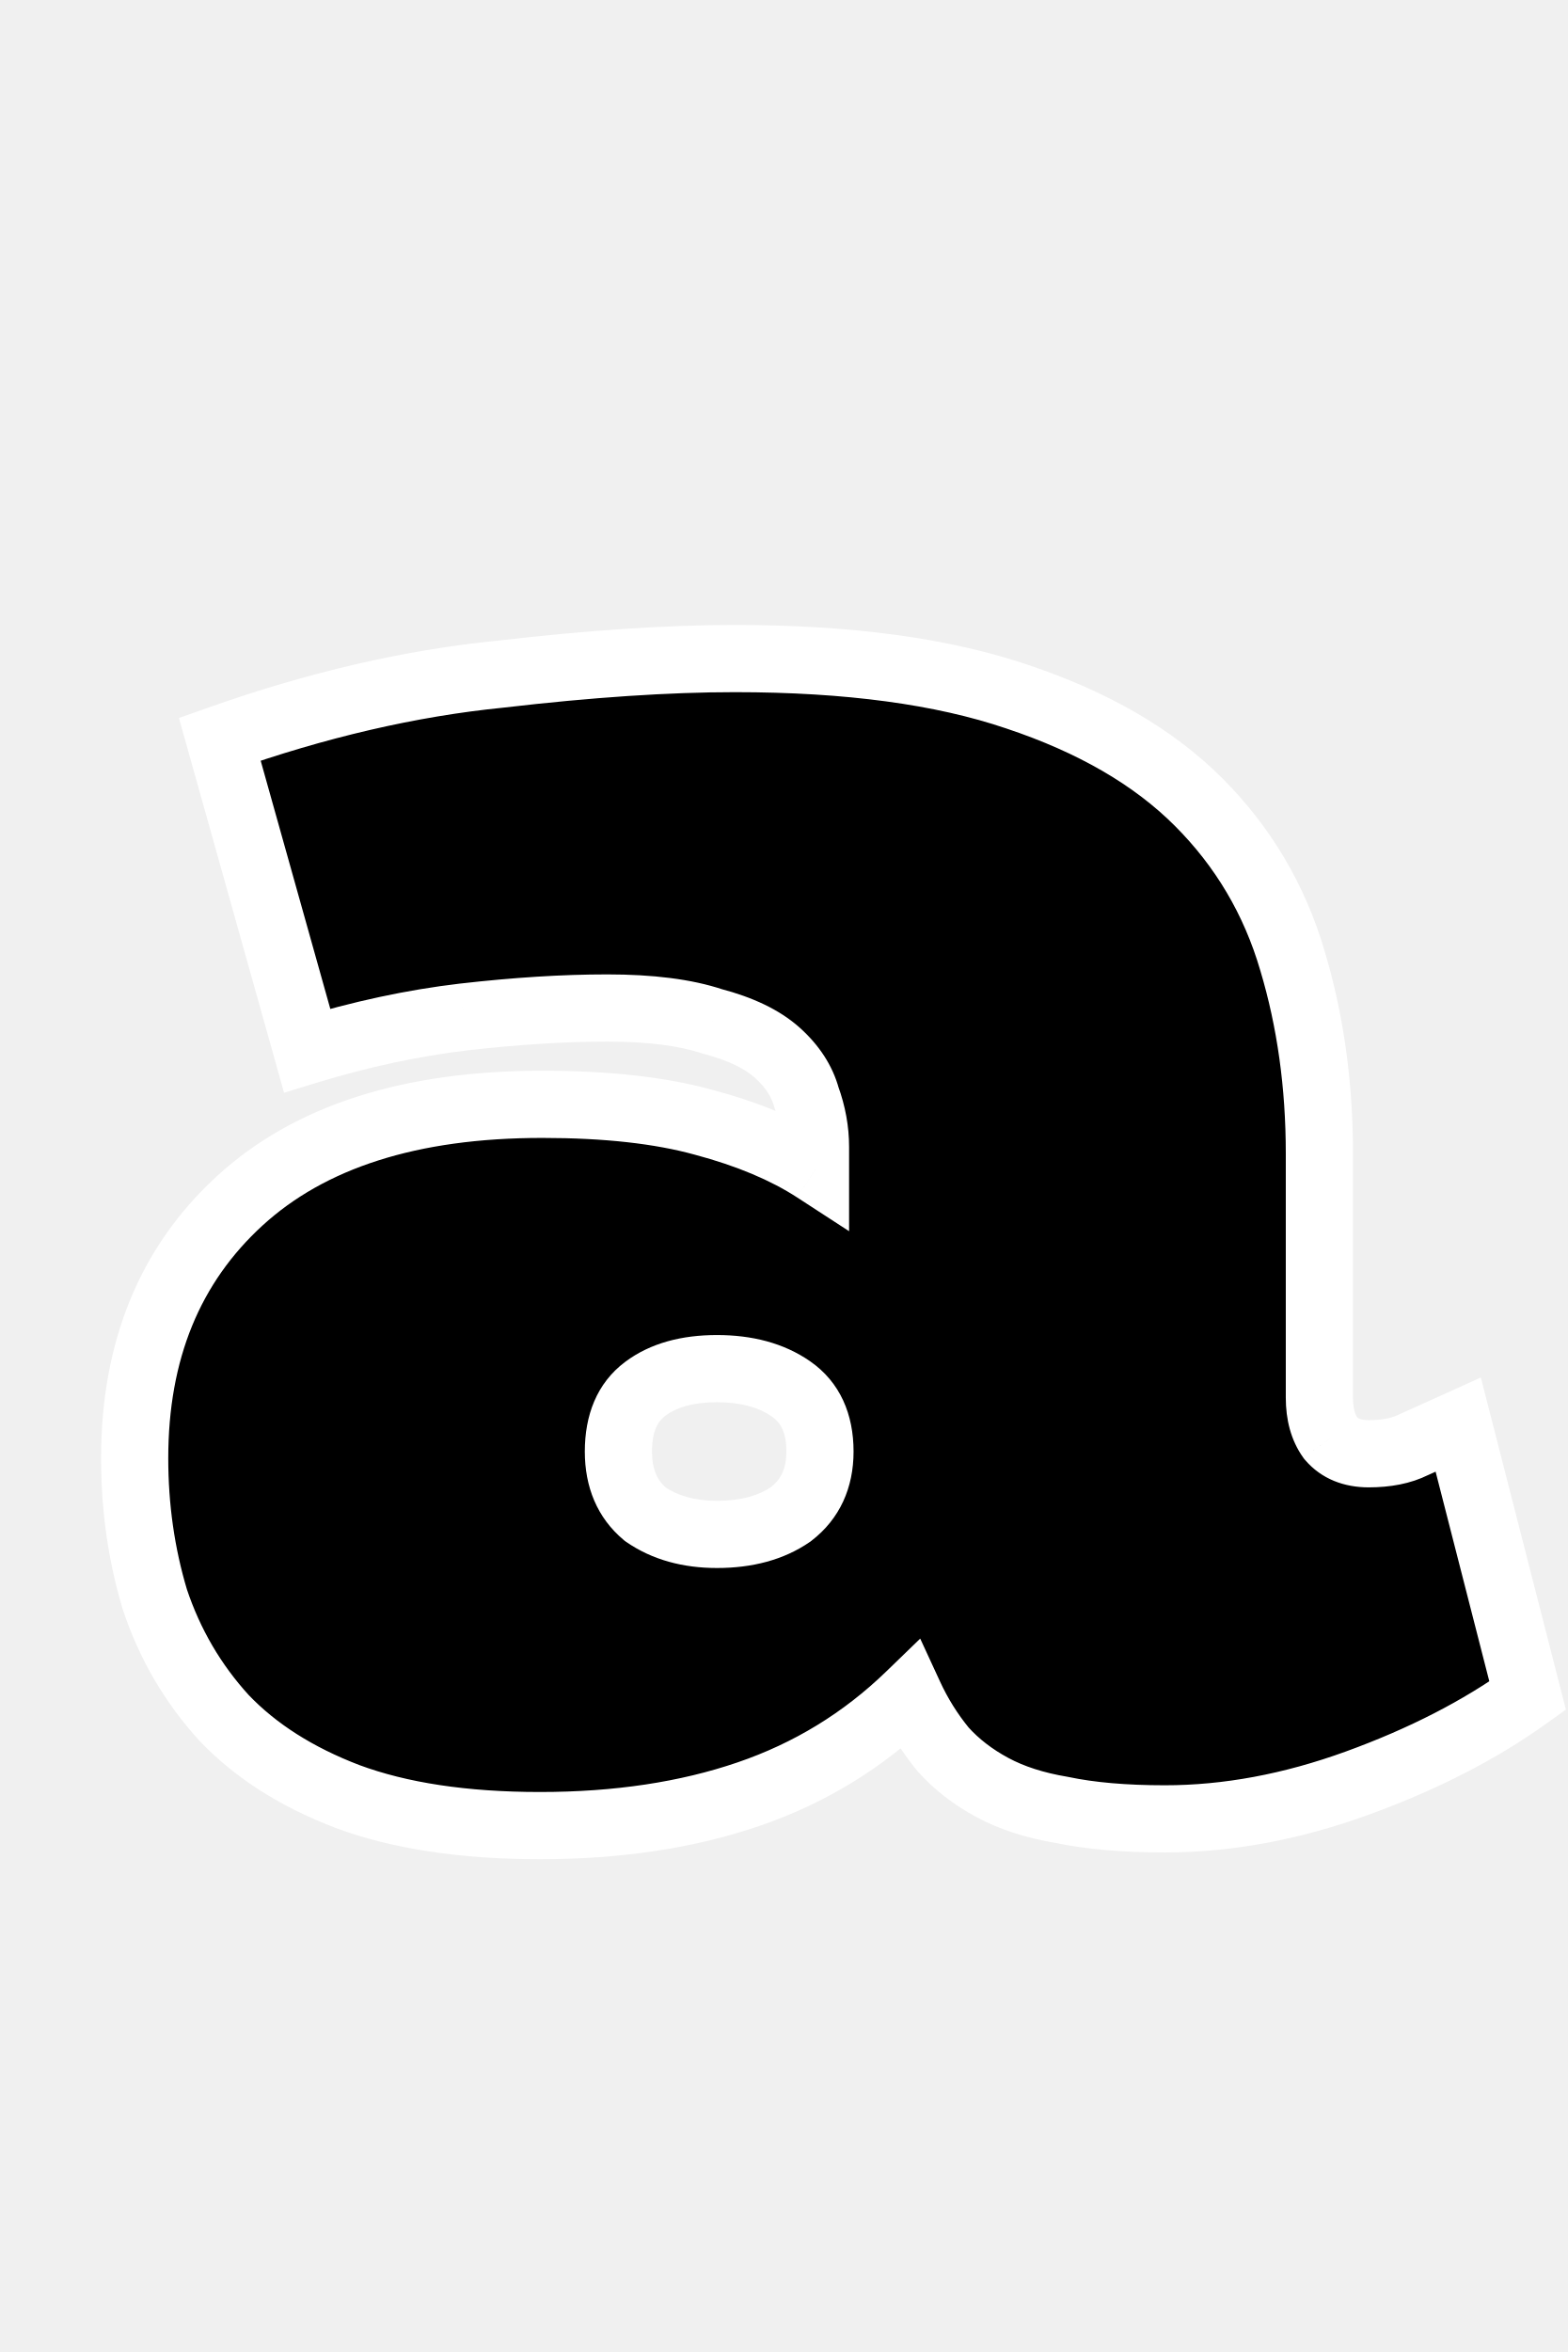
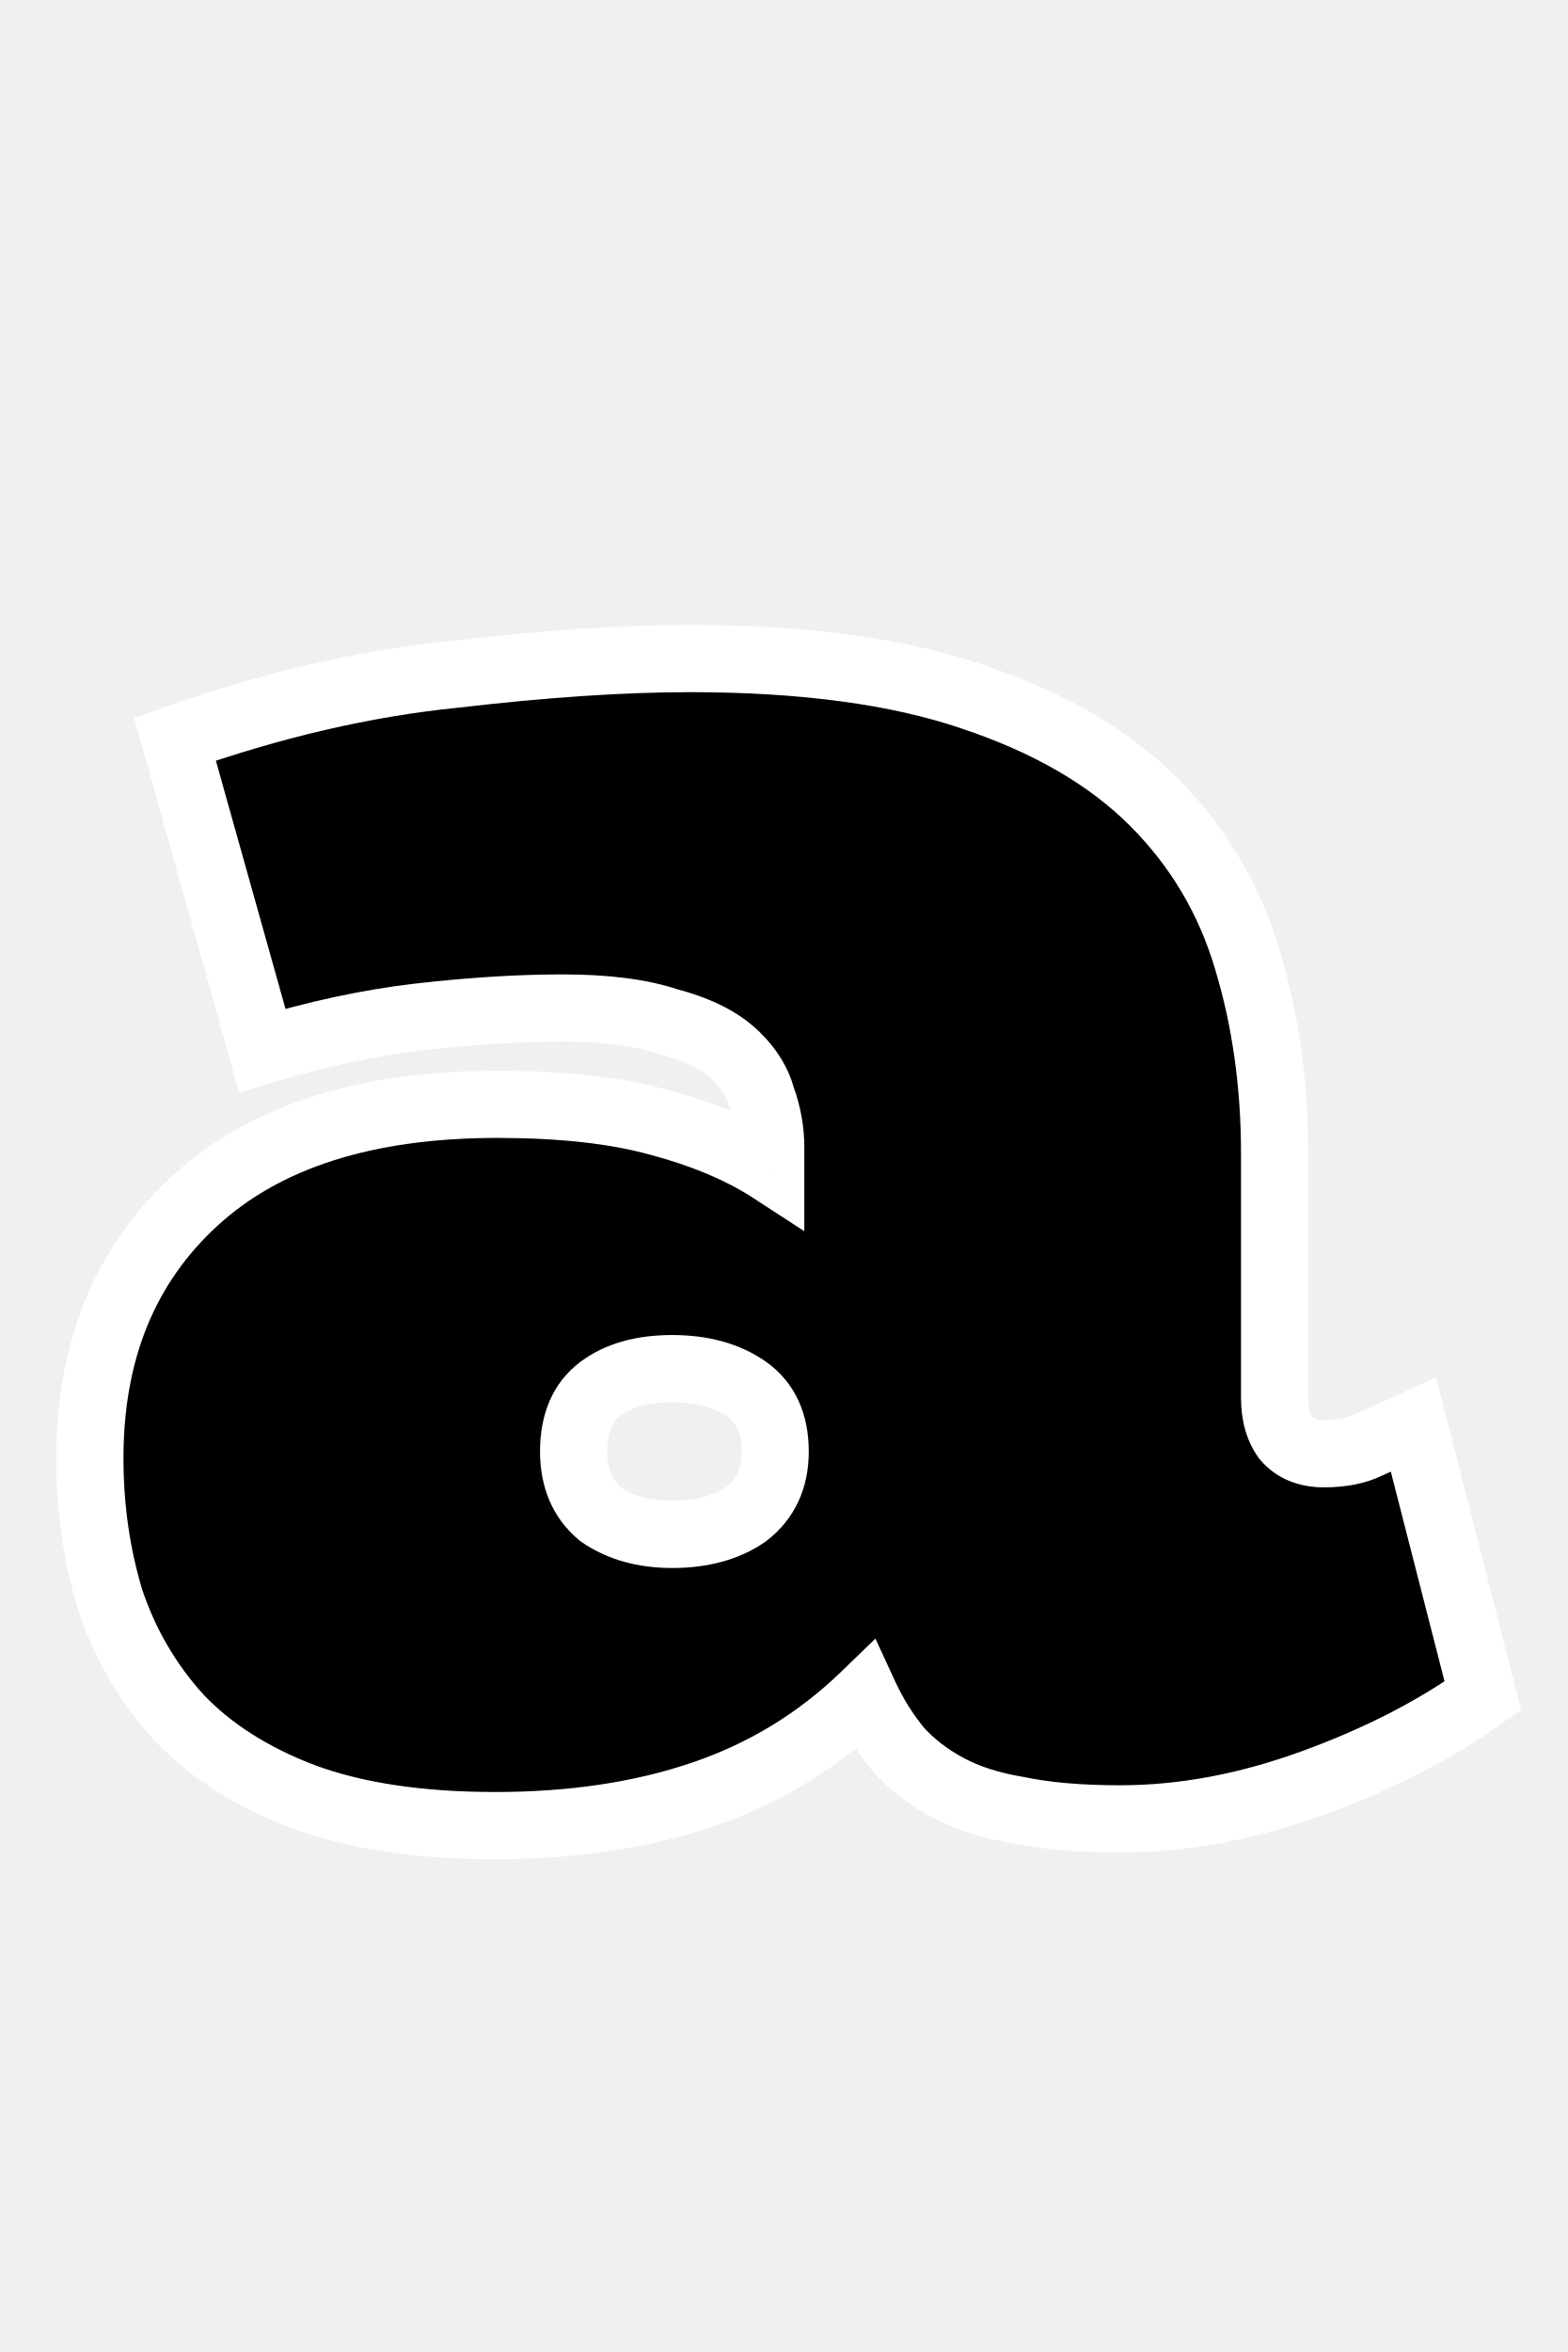
<svg xmlns="http://www.w3.org/2000/svg" width="70" height="105" viewBox="0 0 70 105" fill="none">
-   <path d="M9.813 33C14.146 31.467 18.313 30.5 22.313 30.1C26.313 29.633 29.813 29.4 32.813 29.4C37.88 29.4 42.08 29.967 45.413 31.1C48.813 32.233 51.513 33.8 53.513 35.8C55.513 37.8 56.913 40.167 57.713 42.9C58.513 45.567 58.913 48.433 58.913 51.5V62.4C58.913 63.133 59.08 63.733 59.413 64.2C59.813 64.667 60.38 64.9 61.113 64.9C61.913 64.9 62.58 64.767 63.113 64.5C63.713 64.233 64.38 63.933 65.113 63.6L68.213 75.7C66.08 77.233 63.546 78.533 60.613 79.6C57.68 80.667 54.813 81.2 52.013 81.2C50.213 81.2 48.68 81.067 47.413 80.8C46.213 80.6 45.18 80.267 44.313 79.8C43.446 79.333 42.713 78.767 42.113 78.1C41.513 77.367 41.013 76.567 40.613 75.7C38.546 77.7 36.146 79.167 33.413 80.1C30.68 81.033 27.58 81.5 24.113 81.5C20.713 81.5 17.846 81.067 15.513 80.2C13.246 79.333 11.413 78.167 10.013 76.7C8.613 75.167 7.58 73.4 6.913 71.4C6.313 69.4 6.013 67.3 6.013 65.1C6.013 60.3 7.58 56.467 10.713 53.6C13.846 50.733 18.346 49.3 24.213 49.3C27.08 49.3 29.48 49.567 31.413 50.1C33.413 50.633 35.08 51.333 36.413 52.2V51.2C36.413 50.467 36.28 49.733 36.013 49C35.813 48.267 35.38 47.6 34.713 47C34.046 46.4 33.08 45.933 31.813 45.6C30.613 45.2 29.046 45 27.113 45C25.18 45 23.046 45.133 20.713 45.4C18.446 45.667 16.113 46.167 13.713 46.9L9.813 33ZM27.613 64.8C27.613 66 28.013 66.933 28.813 67.6C29.68 68.2 30.746 68.5 32.013 68.5C33.346 68.5 34.446 68.2 35.313 67.6C36.18 66.933 36.613 66 36.613 64.8C36.613 63.533 36.18 62.6 35.313 62C34.446 61.4 33.346 61.1 32.013 61.1C30.68 61.1 29.613 61.4 28.813 62C28.013 62.6 27.613 63.533 27.613 64.8Z" fill="black" />
-   <path d="M9.813 33L9.313 31.586L7.99 32.054L8.369 33.405L9.813 33ZM22.313 30.1L22.462 31.593L22.474 31.591L22.487 31.59L22.313 30.1ZM45.413 31.1L44.93 32.52L44.939 32.523L45.413 31.1ZM53.513 35.8L52.452 36.861L53.513 35.8ZM57.713 42.9L56.273 43.321L56.276 43.331L57.713 42.9ZM59.413 64.2L58.192 65.072L58.231 65.126L58.274 65.176L59.413 64.2ZM63.113 64.5L62.504 63.129L62.472 63.143L62.442 63.158L63.113 64.5ZM65.113 63.6L66.566 63.228L66.122 61.494L64.492 62.234L65.113 63.6ZM68.213 75.7L69.088 76.918L69.92 76.32L69.666 75.328L68.213 75.7ZM60.613 79.6L60.1 78.19L60.613 79.6ZM47.413 80.8L47.722 79.332L47.691 79.326L47.66 79.32L47.413 80.8ZM44.313 79.8L43.602 81.121L44.313 79.8ZM42.113 78.1L40.952 79.05L40.974 79.077L40.998 79.103L42.113 78.1ZM40.613 75.7L41.975 75.071L41.089 73.152L39.57 74.622L40.613 75.7ZM33.413 80.1L32.928 78.68L33.413 80.1ZM15.513 80.2L14.977 81.601L14.984 81.604L14.991 81.606L15.513 80.2ZM10.013 76.7L8.905 77.711L8.916 77.724L8.928 77.736L10.013 76.7ZM6.913 71.4L5.476 71.831L5.483 71.853L5.49 71.874L6.913 71.4ZM10.713 53.6L11.725 54.707H11.725L10.713 53.6ZM31.413 50.1L31.014 51.546L31.026 51.549L31.413 50.1ZM36.413 52.2L35.595 53.458L37.913 54.964V52.2H36.413ZM36.013 49L34.566 49.395L34.582 49.454L34.603 49.513L36.013 49ZM34.713 47L35.716 45.885L35.716 45.885L34.713 47ZM31.813 45.6L31.338 47.023L31.384 47.038L31.431 47.051L31.813 45.6ZM20.713 45.4L20.543 43.91L20.538 43.91L20.713 45.4ZM13.713 46.9L12.269 47.305L12.683 48.783L14.151 48.334L13.713 46.9ZM28.813 67.6L27.853 68.752L27.904 68.795L27.959 68.833L28.813 67.6ZM35.313 67.6L36.167 68.833L36.198 68.812L36.227 68.789L35.313 67.6ZM35.313 62L34.459 63.233L35.313 62ZM28.813 62L27.913 60.8L28.813 62ZM10.313 34.414C14.549 32.915 18.598 31.979 22.462 31.593L22.164 28.607C18.028 29.021 13.743 30.018 9.313 31.586L10.313 34.414ZM22.487 31.59C26.447 31.128 29.887 30.9 32.813 30.9V27.9C29.739 27.9 26.179 28.139 22.139 28.61L22.487 31.59ZM32.813 30.9C37.781 30.9 41.804 31.457 44.93 32.52L45.896 29.68C42.355 28.476 37.978 27.9 32.813 27.9V30.9ZM44.939 32.523C48.175 33.602 50.655 35.063 52.452 36.861L54.574 34.739C52.371 32.537 49.451 30.865 45.887 29.677L44.939 32.523ZM52.452 36.861C54.273 38.681 55.544 40.828 56.273 43.321L59.153 42.479C58.282 39.506 56.753 36.919 54.574 34.739L52.452 36.861ZM56.276 43.331C57.03 45.844 57.413 48.565 57.413 51.5H60.413C60.413 48.302 59.996 45.289 59.15 42.469L56.276 43.331ZM57.413 51.5V62.4H60.413V51.5H57.413ZM57.413 62.4C57.413 63.359 57.632 64.288 58.192 65.072L60.633 63.328C60.527 63.179 60.413 62.908 60.413 62.4H57.413ZM58.274 65.176C59.014 66.04 60.035 66.4 61.113 66.4V63.4C60.724 63.4 60.611 63.293 60.552 63.224L58.274 65.176ZM61.113 66.4C62.07 66.4 62.983 66.242 63.784 65.842L62.442 63.158C62.176 63.292 61.756 63.4 61.113 63.4V66.4ZM63.722 65.871C64.327 65.602 64.997 65.3 65.734 64.966L64.492 62.234C63.762 62.566 63.099 62.865 62.504 63.129L63.722 65.871ZM63.66 63.972L66.76 76.072L69.666 75.328L66.566 63.228L63.66 63.972ZM67.337 74.482C65.334 75.922 62.928 77.162 60.1 78.19L61.126 81.01C64.165 79.905 66.825 78.545 69.088 76.918L67.337 74.482ZM60.1 78.19C57.312 79.204 54.619 79.7 52.013 79.7V82.7C55.007 82.7 58.047 82.129 61.126 81.01L60.1 78.19ZM52.013 79.7C50.28 79.7 48.856 79.571 47.722 79.332L47.104 82.268C48.503 82.562 50.146 82.7 52.013 82.7V79.7ZM47.66 79.32C46.585 79.141 45.716 78.852 45.024 78.479L43.602 81.121C44.643 81.681 45.841 82.059 47.166 82.28L47.66 79.32ZM45.024 78.479C44.294 78.086 43.702 77.623 43.228 77.097L40.998 79.103C41.724 79.91 42.598 80.58 43.602 81.121L45.024 78.479ZM43.274 77.15C42.755 76.516 42.322 75.824 41.975 75.071L39.251 76.329C39.704 77.309 40.271 78.218 40.952 79.05L43.274 77.15ZM39.57 74.622C37.663 76.468 35.453 77.818 32.928 78.68L33.898 81.519C36.839 80.515 39.43 78.932 41.656 76.778L39.57 74.622ZM32.928 78.68C30.379 79.551 27.447 80 24.113 80V83C27.712 83 30.981 82.516 33.898 81.519L32.928 78.68ZM24.113 80C20.83 80 18.152 79.58 16.035 78.794L14.991 81.606C17.54 82.553 20.595 83 24.113 83V80ZM16.049 78.799C13.95 77.996 12.317 76.941 11.098 75.664L8.928 77.736C10.509 79.392 12.543 80.67 14.977 81.601L16.049 78.799ZM11.121 75.689C9.864 74.313 8.937 72.73 8.336 70.926L5.49 71.874C6.222 74.07 7.361 76.021 8.905 77.711L11.121 75.689ZM8.35 70.969C7.794 69.116 7.513 67.162 7.513 65.1H4.513C4.513 67.438 4.832 69.684 5.476 71.831L8.35 70.969ZM7.513 65.1C7.513 60.66 8.945 57.251 11.725 54.707L9.7 52.493C6.214 55.683 4.513 59.94 4.513 65.1H7.513ZM11.725 54.707C14.492 52.176 18.577 50.8 24.213 50.8V47.8C18.115 47.8 13.201 49.291 9.7 52.493L11.725 54.707ZM24.213 50.8C26.997 50.8 29.253 51.06 31.014 51.546L31.812 48.654C29.706 48.073 27.162 47.8 24.213 47.8V50.8ZM31.026 51.549C32.917 52.053 34.428 52.699 35.595 53.458L37.23 50.942C35.731 49.968 33.909 49.213 31.799 48.651L31.026 51.549ZM37.913 52.2V51.2H34.913V52.2H37.913ZM37.913 51.2C37.913 50.281 37.745 49.374 37.423 48.487L34.603 49.513C34.814 50.092 34.913 50.652 34.913 51.2H37.913ZM37.46 48.605C37.172 47.547 36.558 46.642 35.716 45.885L33.709 48.115C34.201 48.558 34.454 48.986 34.566 49.395L37.46 48.605ZM35.716 45.885C34.809 45.069 33.594 44.518 32.195 44.149L31.431 47.051C32.565 47.349 33.283 47.731 33.709 48.115L35.716 45.885ZM32.287 44.177C30.876 43.706 29.132 43.5 27.113 43.5V46.5C28.961 46.5 30.35 46.694 31.338 47.023L32.287 44.177ZM27.113 43.5C25.112 43.5 22.921 43.638 20.543 43.91L20.883 46.89C23.172 46.629 25.247 46.5 27.113 46.5V43.5ZM20.538 43.91C18.174 44.188 15.752 44.709 13.275 45.465L14.151 48.334C16.474 47.625 18.719 47.145 20.888 46.89L20.538 43.91ZM15.157 46.495L11.257 32.595L8.369 33.405L12.269 47.305L15.157 46.495ZM26.113 64.8C26.113 66.369 26.656 67.755 27.853 68.752L29.773 66.448C29.369 66.111 29.113 65.631 29.113 64.8H26.113ZM27.959 68.833C29.124 69.639 30.504 70 32.013 70V67C30.989 67 30.235 66.76 29.667 66.367L27.959 68.833ZM32.013 70C33.57 70 34.99 69.648 36.167 68.833L34.459 66.367C33.903 66.752 33.122 67 32.013 67V70ZM36.227 68.789C37.503 67.808 38.113 66.413 38.113 64.8H35.113C35.113 65.587 34.856 66.059 34.398 66.411L36.227 68.789ZM38.113 64.8C38.113 63.154 37.523 61.706 36.167 60.767L34.459 63.233C34.836 63.494 35.113 63.912 35.113 64.8H38.113ZM36.167 60.767C34.99 59.952 33.57 59.6 32.013 59.6V62.6C33.122 62.6 33.903 62.848 34.459 63.233L36.167 60.767ZM32.013 59.6C30.462 59.6 29.047 59.949 27.913 60.8L29.713 63.2C30.179 62.851 30.897 62.6 32.013 62.6V59.6ZM27.913 60.8C26.636 61.757 26.113 63.2 26.113 64.8H29.113C29.113 63.866 29.39 63.443 29.713 63.2L27.913 60.8Z" fill="white" />
+   <path d="M7.813 33C12.146 31.467 16.313 30.5 20.313 30.1C24.313 29.633 27.813 29.4 30.813 29.4C35.88 29.4 40.08 29.967 43.413 31.1C46.813 32.233 49.513 33.8 51.513 35.8C53.513 37.8 54.913 40.167 55.713 42.9C56.513 45.567 56.913 48.433 56.913 51.5V62.4C56.913 63.133 57.08 63.733 57.413 64.2C57.813 64.667 58.38 64.9 59.113 64.9C59.913 64.9 60.58 64.767 61.113 64.5C61.713 64.233 62.38 63.933 63.113 63.6L66.213 75.7C64.08 77.233 61.546 78.533 58.613 79.6C55.68 80.667 52.813 81.2 50.013 81.2C48.213 81.2 46.68 81.067 45.413 80.8C44.213 80.6 43.18 80.267 42.313 79.8C41.446 79.333 40.713 78.767 40.113 78.1C39.513 77.367 39.013 76.567 38.613 75.7C36.546 77.7 34.146 79.167 31.413 80.1C28.68 81.033 25.58 81.5 22.113 81.5C18.713 81.5 15.846 81.067 13.513 80.2C11.246 79.333 9.413 78.167 8.013 76.7C6.613 75.167 5.58 73.4 4.913 71.4C4.313 69.4 4.013 67.3 4.013 65.1C4.013 60.3 5.58 56.467 8.713 53.6C11.846 50.733 16.346 49.3 22.213 49.3C25.08 49.3 27.48 49.567 29.413 50.1C31.413 50.633 33.08 51.333 34.413 52.2V51.2C34.413 50.467 34.28 49.733 34.013 49C33.813 48.267 33.38 47.6 32.713 47C32.046 46.4 31.08 45.933 29.813 45.6C28.613 45.2 27.046 45 25.113 45C23.18 45 21.046 45.133 18.713 45.4C16.446 45.667 14.113 46.167 11.713 46.9L7.813 33ZM25.613 64.8C25.613 66 26.013 66.933 26.813 67.6C27.68 68.2 28.746 68.5 30.013 68.5C31.346 68.5 32.446 68.2 33.313 67.6C34.18 66.933 34.613 66 34.613 64.8C34.613 63.533 34.18 62.6 33.313 62C32.446 61.4 31.346 61.1 30.013 61.1C28.68 61.1 27.613 61.4 26.813 62C26.013 62.6 25.613 63.533 25.613 64.8Z" fill="black" />
+   <path d="M7.813 33L7.313 31.586L5.99 32.054L6.369 33.405L7.813 33ZM20.313 30.1L20.462 31.593L20.474 31.591L20.487 31.59L20.313 30.1ZM43.413 31.1L42.93 32.52L42.939 32.523L43.413 31.1ZM51.513 35.8L50.452 36.861L51.513 35.8ZM55.713 42.9L54.273 43.321L54.276 43.331L55.713 42.9ZM57.413 64.2L56.192 65.072L56.231 65.126L56.274 65.176L57.413 64.2ZM61.113 64.5L60.504 63.129L60.472 63.143L60.442 63.158L61.113 64.5ZM63.113 63.6L64.566 63.228L64.122 61.494L62.492 62.234L63.113 63.6ZM66.213 75.7L67.088 76.918L67.92 76.32L67.666 75.328L66.213 75.7ZM58.613 79.6L58.1 78.19L58.613 79.6ZM45.413 80.8L45.722 79.332L45.691 79.326L45.66 79.32L45.413 80.8ZM42.313 79.8L41.602 81.121L42.313 79.8ZM40.113 78.1L38.952 79.05L38.974 79.077L38.998 79.103L40.113 78.1ZM38.613 75.7L39.975 75.071L39.089 73.152L37.57 74.622L38.613 75.7ZM31.413 80.1L30.928 78.68L31.413 80.1ZM13.513 80.2L12.977 81.601L12.984 81.604L12.991 81.606L13.513 80.2ZM8.013 76.7L6.905 77.711L6.916 77.724L6.928 77.736L8.013 76.7ZM4.913 71.4L3.476 71.831L3.483 71.853L3.49 71.874L4.913 71.4ZM8.713 53.6L9.725 54.707H9.725L8.713 53.6ZM29.413 50.1L29.014 51.546L29.026 51.549L29.413 50.1ZM34.413 52.2L33.595 53.458L35.913 54.964V52.2H34.413ZM34.013 49L32.566 49.395L32.582 49.454L32.603 49.513L34.013 49ZM32.713 47L33.716 45.885L33.716 45.885L32.713 47ZM29.813 45.6L29.338 47.023L29.384 47.038L29.431 47.051L29.813 45.6ZM18.713 45.4L18.543 43.91L18.538 43.91L18.713 45.4ZM11.713 46.9L10.269 47.305L10.683 48.783L12.151 48.334L11.713 46.9ZM26.813 67.6L25.853 68.752L25.904 68.795L25.959 68.833L26.813 67.6ZM33.313 67.6L34.167 68.833L34.198 68.812L34.227 68.789L33.313 67.6ZM33.313 62L32.459 63.233L33.313 62ZM26.813 62L25.913 60.8L26.813 62ZM8.313 34.414C12.549 32.915 16.598 31.979 20.462 31.593L20.164 28.607C16.028 29.021 11.743 30.018 7.313 31.586L8.313 34.414ZM20.487 31.59C24.447 31.128 27.887 30.9 30.813 30.9V27.9C27.739 27.9 24.179 28.139 20.139 28.61L20.487 31.59ZM30.813 30.9C35.781 30.9 39.804 31.457 42.93 32.52L43.896 29.68C40.355 28.476 35.978 27.9 30.813 27.9V30.9ZM42.939 32.523C46.175 33.602 48.655 35.063 50.452 36.861L52.574 34.739C50.371 32.537 47.451 30.865 43.887 29.677L42.939 32.523ZM50.452 36.861C52.273 38.681 53.544 40.828 54.273 43.321L57.153 42.479C56.282 39.506 54.753 36.919 52.574 34.739L50.452 36.861ZM54.276 43.331C55.03 45.844 55.413 48.565 55.413 51.5H58.413C58.413 48.302 57.996 45.289 57.15 42.469L54.276 43.331ZM55.413 51.5V62.4H58.413V51.5H55.413ZM55.413 62.4C55.413 63.359 55.632 64.288 56.192 65.072L58.633 63.328C58.527 63.179 58.413 62.908 58.413 62.4H55.413ZM56.274 65.176C57.014 66.04 58.035 66.4 59.113 66.4V63.4C58.724 63.4 58.611 63.293 58.552 63.224L56.274 65.176ZM59.113 66.4C60.07 66.4 60.983 66.242 61.784 65.842L60.442 63.158C60.176 63.292 59.756 63.4 59.113 63.4V66.4ZM61.722 65.871C62.327 65.602 62.997 65.3 63.734 64.966L62.492 62.234C61.762 62.566 61.099 62.865 60.504 63.129L61.722 65.871ZM61.66 63.972L64.76 76.072L67.666 75.328L64.566 63.228L61.66 63.972ZM65.337 74.482C63.334 75.922 60.928 77.162 58.1 78.19L59.126 81.01C62.164 79.905 64.825 78.545 67.088 76.918L65.337 74.482ZM58.1 78.19C55.312 79.204 52.619 79.7 50.013 79.7V82.7C53.007 82.7 56.047 82.129 59.126 81.01L58.1 78.19ZM50.013 79.7C48.28 79.7 46.856 79.571 45.722 79.332L45.104 82.268C46.503 82.562 48.146 82.7 50.013 82.7V79.7ZM45.66 79.32C44.585 79.141 43.716 78.852 43.024 78.479L41.602 81.121C42.643 81.681 43.841 82.059 45.166 82.28L45.66 79.32ZM43.024 78.479C42.294 78.086 41.702 77.623 41.228 77.097L38.998 79.103C39.724 79.91 40.598 80.58 41.602 81.121L43.024 78.479ZM41.274 77.15C40.755 76.516 40.322 75.824 39.975 75.071L37.251 76.329C37.704 77.309 38.271 78.218 38.952 79.05L41.274 77.15ZM37.57 74.622C35.663 76.468 33.453 77.818 30.928 78.68L31.898 81.519C34.839 80.515 37.43 78.932 39.656 76.778L37.57 74.622ZM30.928 78.68C28.379 79.551 25.447 80 22.113 80V83C25.712 83 28.981 82.516 31.898 81.519L30.928 78.68ZM22.113 80C18.83 80 16.152 79.58 14.035 78.794L12.991 81.606C15.54 82.553 18.595 83 22.113 83V80ZM14.049 78.799C11.95 77.996 10.317 76.941 9.098 75.664L6.928 77.736C8.509 79.392 10.543 80.67 12.977 81.601L14.049 78.799ZM9.121 75.689C7.864 74.313 6.937 72.73 6.336 70.926L3.49 71.874C4.222 74.07 5.361 76.021 6.905 77.711L9.121 75.689ZM6.35 70.969C5.794 69.116 5.513 67.162 5.513 65.1H2.513C2.513 67.438 2.832 69.684 3.476 71.831L6.35 70.969ZM5.513 65.1C5.513 60.66 6.945 57.251 9.725 54.707L7.7 52.493C4.214 55.683 2.513 59.94 2.513 65.1H5.513ZM9.725 54.707C12.492 52.176 16.577 50.8 22.213 50.8V47.8C16.115 47.8 11.201 49.291 7.7 52.493L9.725 54.707ZM22.213 50.8C24.997 50.8 27.253 51.06 29.014 51.546L29.812 48.654C27.706 48.073 25.162 47.8 22.213 47.8V50.8ZM29.026 51.549C30.917 52.053 32.428 52.699 33.595 53.458L35.23 50.942C33.731 49.968 31.909 49.213 29.799 48.651L29.026 51.549ZM35.913 52.2V51.2H32.913V52.2H35.913ZM35.913 51.2C35.913 50.281 35.745 49.374 35.423 48.487L32.603 49.513C32.814 50.092 32.913 50.652 32.913 51.2H35.913ZM35.46 48.605C35.172 47.547 34.558 46.642 33.716 45.885L31.709 48.115C32.201 48.558 32.454 48.986 32.566 49.395L35.46 48.605ZM33.716 45.885C32.809 45.069 31.594 44.518 30.195 44.149L29.431 47.051C30.565 47.349 31.283 47.731 31.709 48.115L33.716 45.885ZM30.287 44.177C28.876 43.706 27.132 43.5 25.113 43.5V46.5C26.961 46.5 28.35 46.694 29.338 47.023L30.287 44.177ZM25.113 43.5C23.112 43.5 20.921 43.638 18.543 43.91L18.883 46.89C21.172 46.629 23.247 46.5 25.113 46.5V43.5ZM18.538 43.91C16.174 44.188 13.752 44.709 11.275 45.465L12.151 48.334C14.474 47.625 16.719 47.145 18.888 46.89L18.538 43.91ZM13.157 46.495L9.257 32.595L6.369 33.405L10.269 47.305L13.157 46.495ZM24.113 64.8C24.113 66.369 24.656 67.755 25.853 68.752L27.773 66.448C27.369 66.111 27.113 65.631 27.113 64.8H24.113ZM25.959 68.833C27.124 69.639 28.504 70 30.013 70V67C28.989 67 28.235 66.76 27.667 66.367L25.959 68.833ZM30.013 70C31.57 70 32.99 69.648 34.167 68.833L32.459 66.367C31.902 66.752 31.122 67 30.013 67V70ZM34.227 68.789C35.503 67.808 36.113 66.413 36.113 64.8H33.113C33.113 65.587 32.856 66.059 32.398 66.411L34.227 68.789ZM36.113 64.8C36.113 63.154 35.523 61.706 34.167 60.767L32.459 63.233C32.836 63.494 33.113 63.912 33.113 64.8H36.113ZM34.167 60.767C32.99 59.952 31.57 59.6 30.013 59.6V62.6C31.122 62.6 31.902 62.848 32.459 63.233L34.167 60.767ZM30.013 59.6C28.462 59.6 27.047 59.949 25.913 60.8L27.713 63.2C28.179 62.851 28.897 62.6 30.013 62.6V59.6ZM25.913 60.8C24.636 61.757 24.113 63.2 24.113 64.8H27.113C27.113 63.866 27.39 63.443 27.713 63.2L25.913 60.8Z" fill="white" />
</svg>
